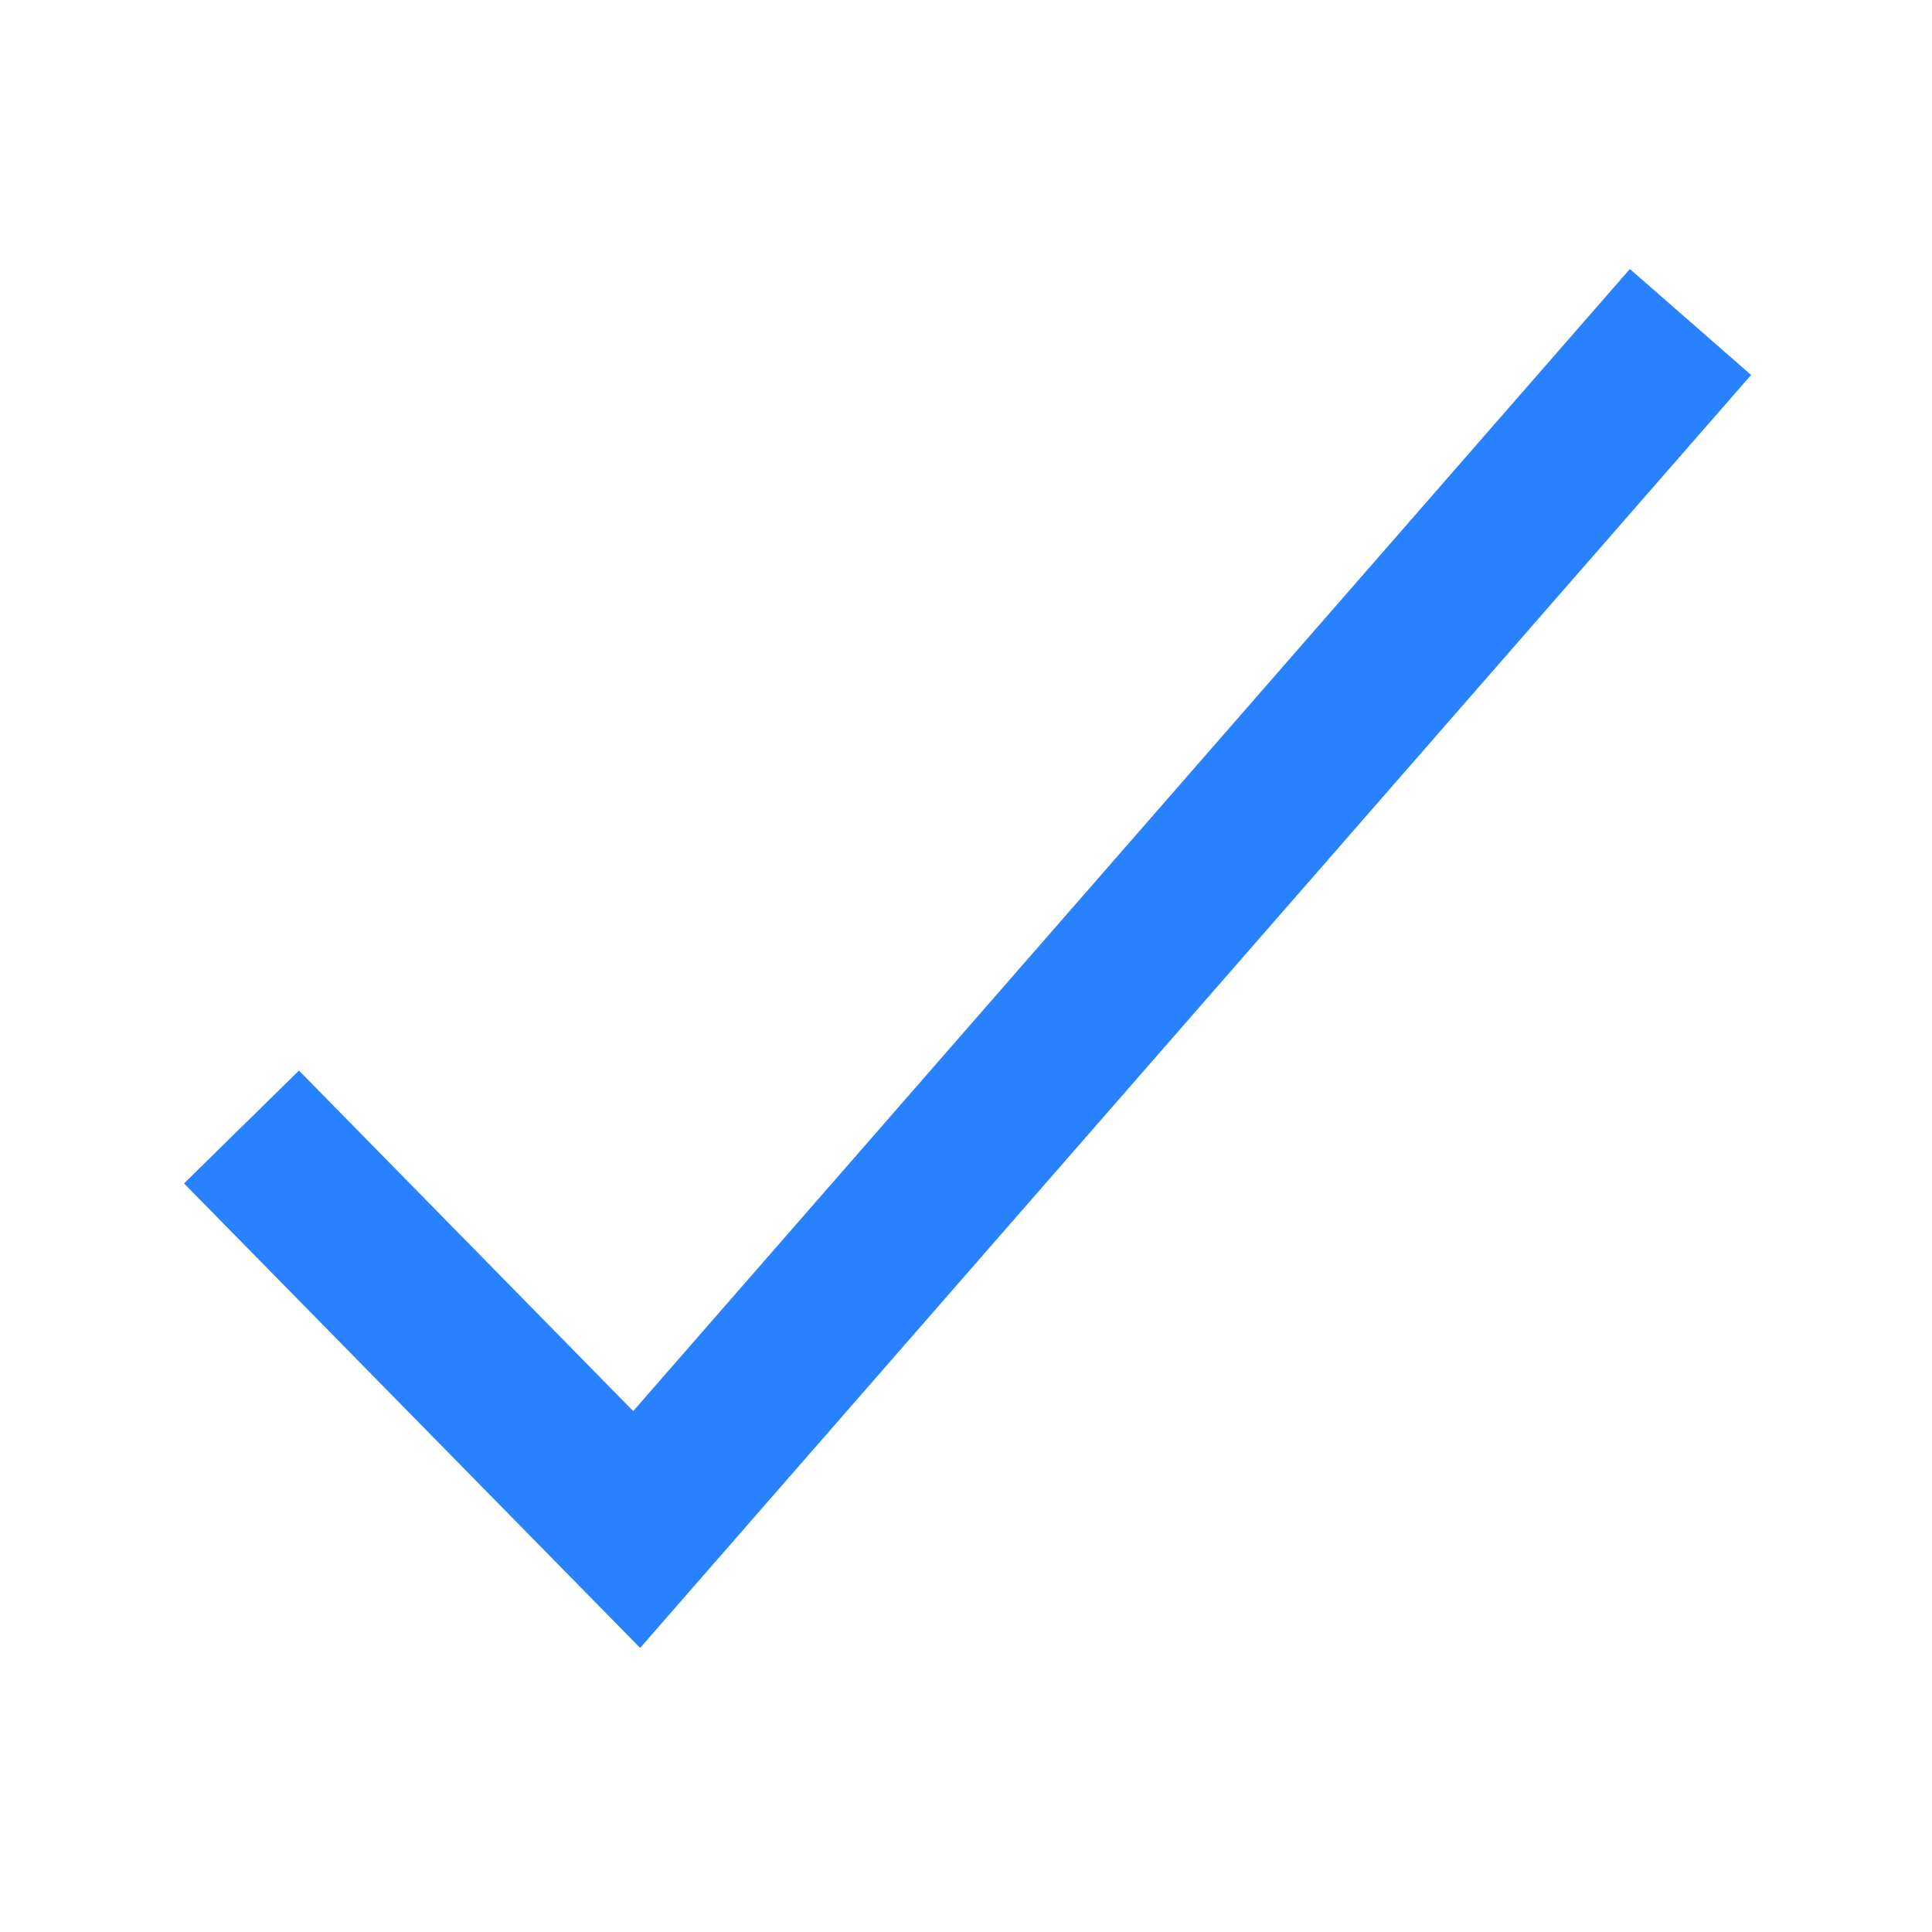
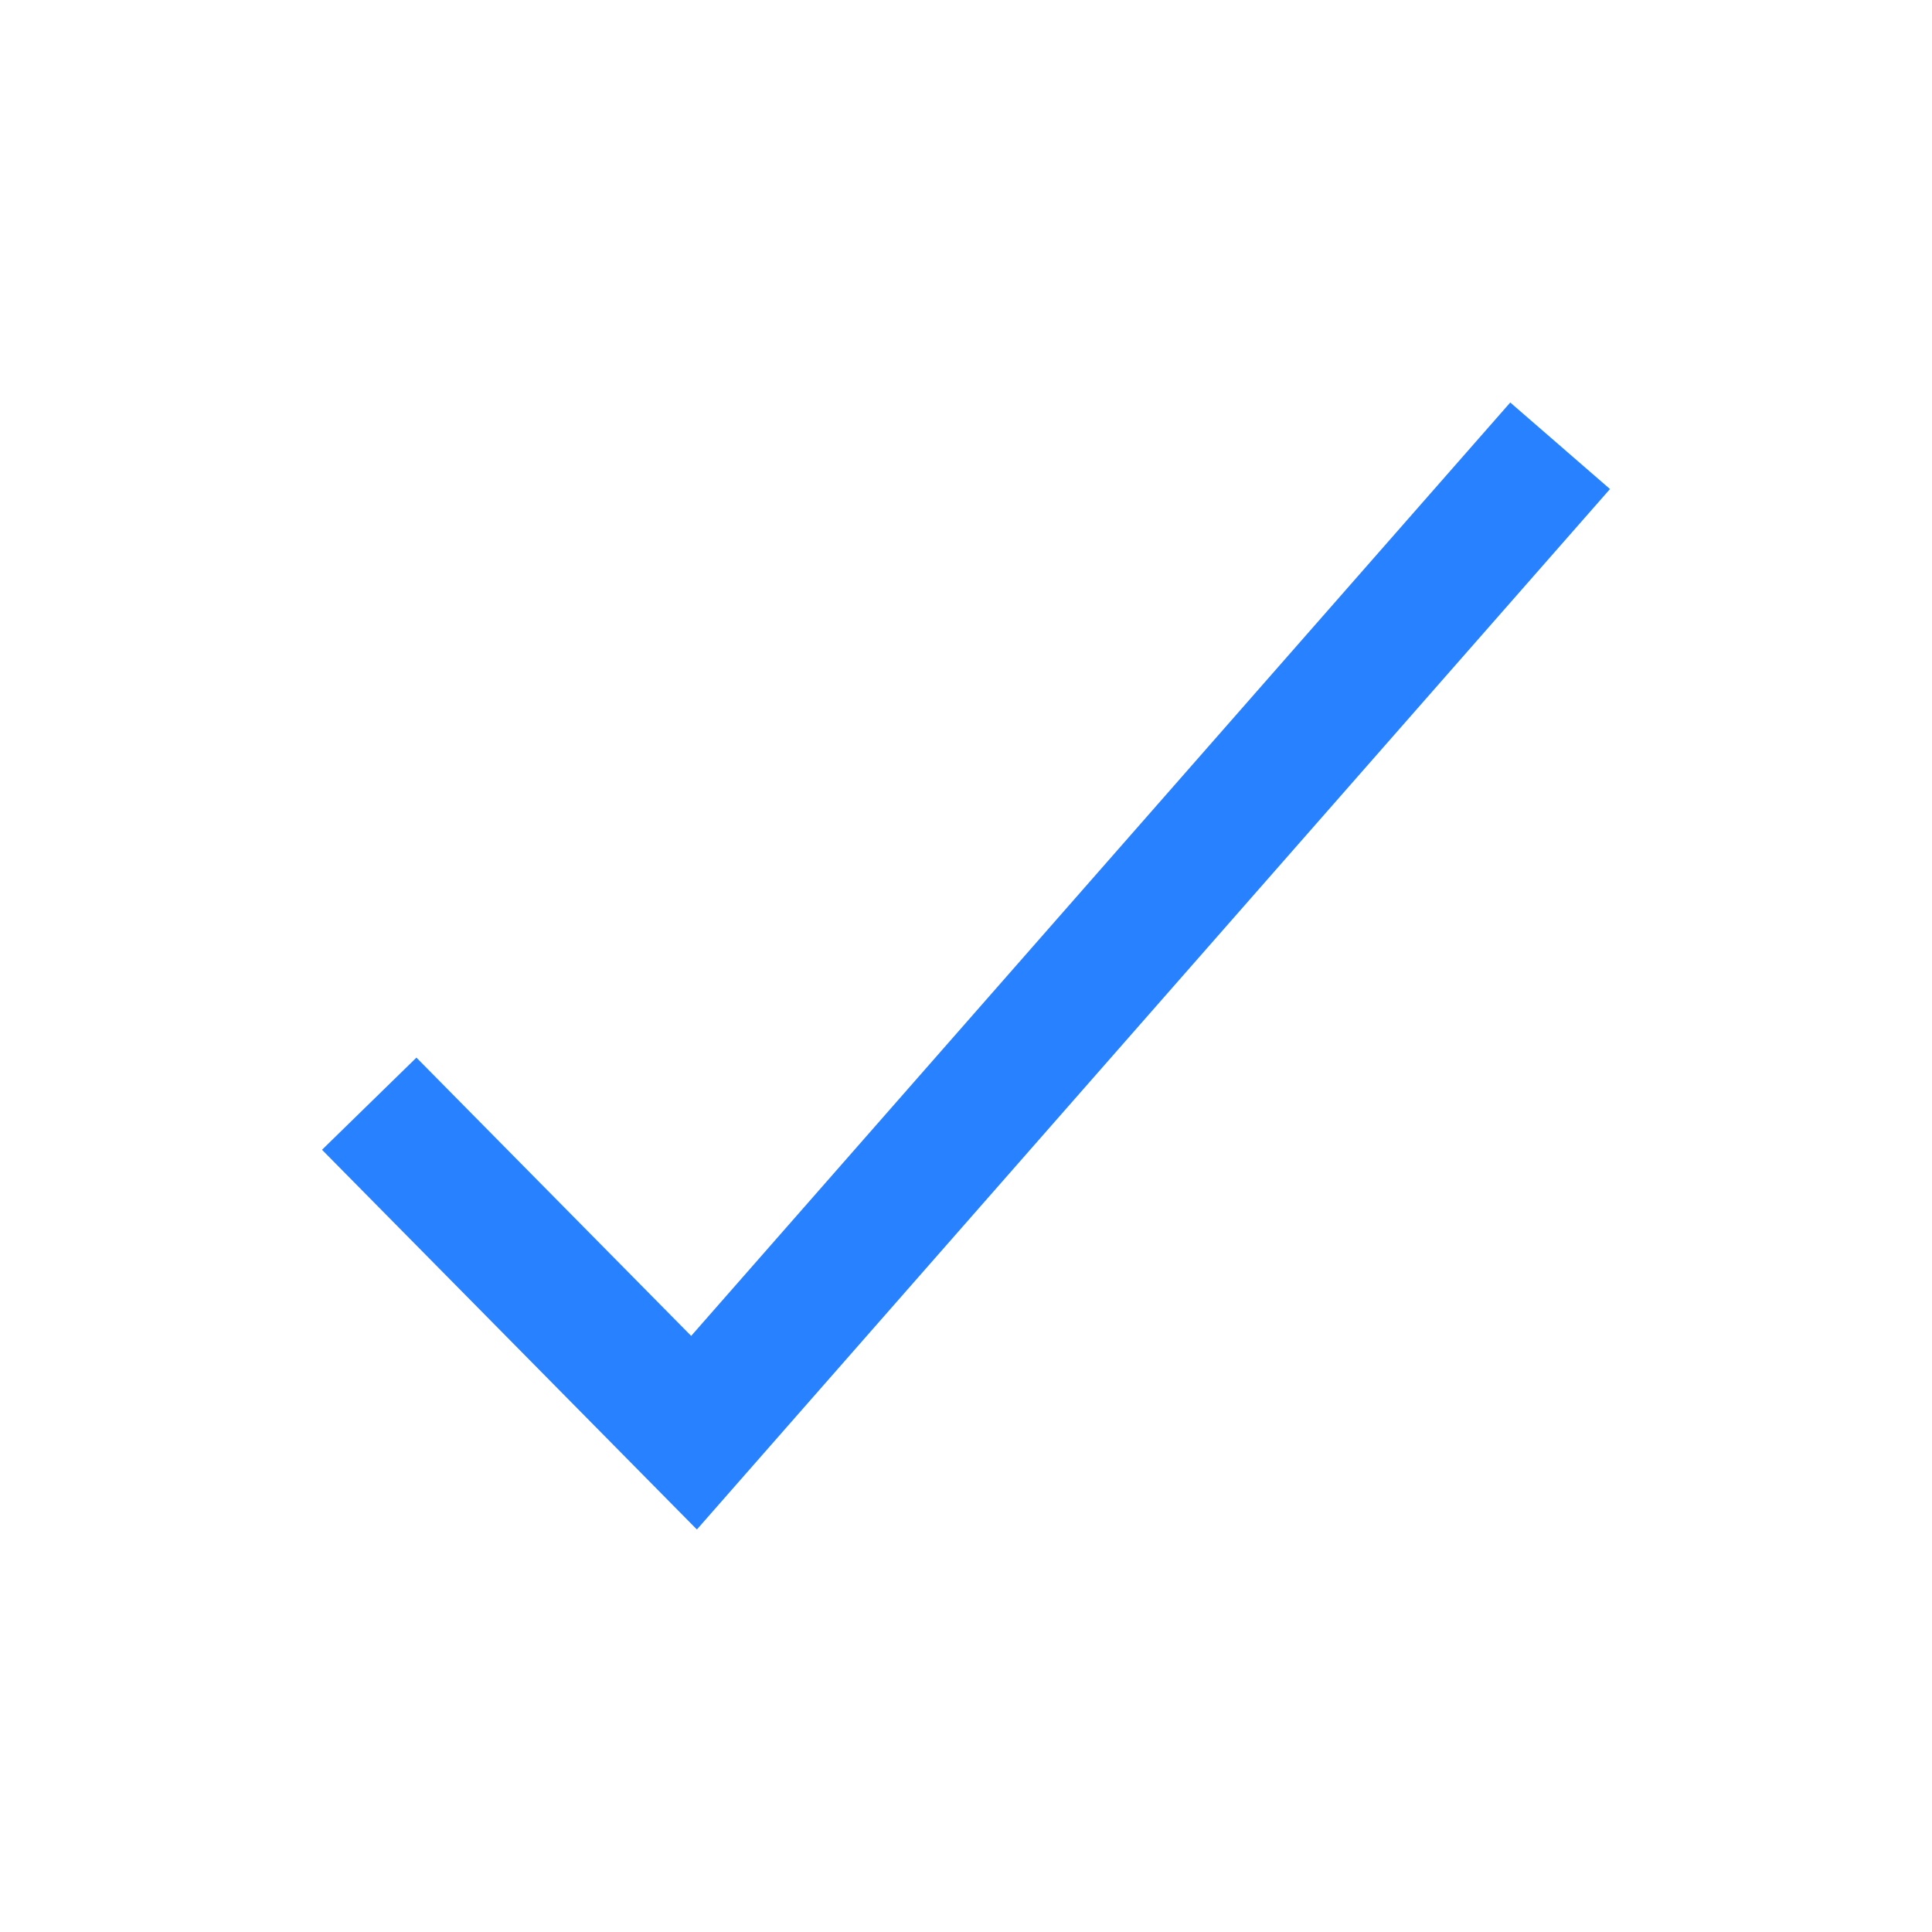
<svg xmlns="http://www.w3.org/2000/svg" fill="none" version="1.1" width="24" height="24" viewBox="0 0 24 24">
  <defs>
    <clipPath id="master_svg0_234_53157">
      <rect x="0" y="0" width="24" height="24" rx="0" />
    </clipPath>
    <clipPath id="master_svg1_3105_3541">
      <rect x="0" y="0" width="24" height="24" rx="0" />
    </clipPath>
  </defs>
  <g clip-path="url(#master_svg0_234_53157)">
    <g clip-path="url(#master_svg1_3105_3541)" />
    <g>
      <g>
        <g>
-           <path d="M7.952,20.471L21.753,4.658L20.247,3.342L7.866,17.529L3.714,13.299L2.286,14.701L7.952,20.471Z" fill-rule="evenodd" fill="#2882FF" fill-opacity="1" />
+           <path d="M20,6.075L8.657,19L4,14.283L5.173,13.138L8.586,16.595L18.761,5L20,6.075Z" fill-rule="evenodd" fill="#2882FF" fill-opacity="1" />
        </g>
      </g>
    </g>
  </g>
</svg>
